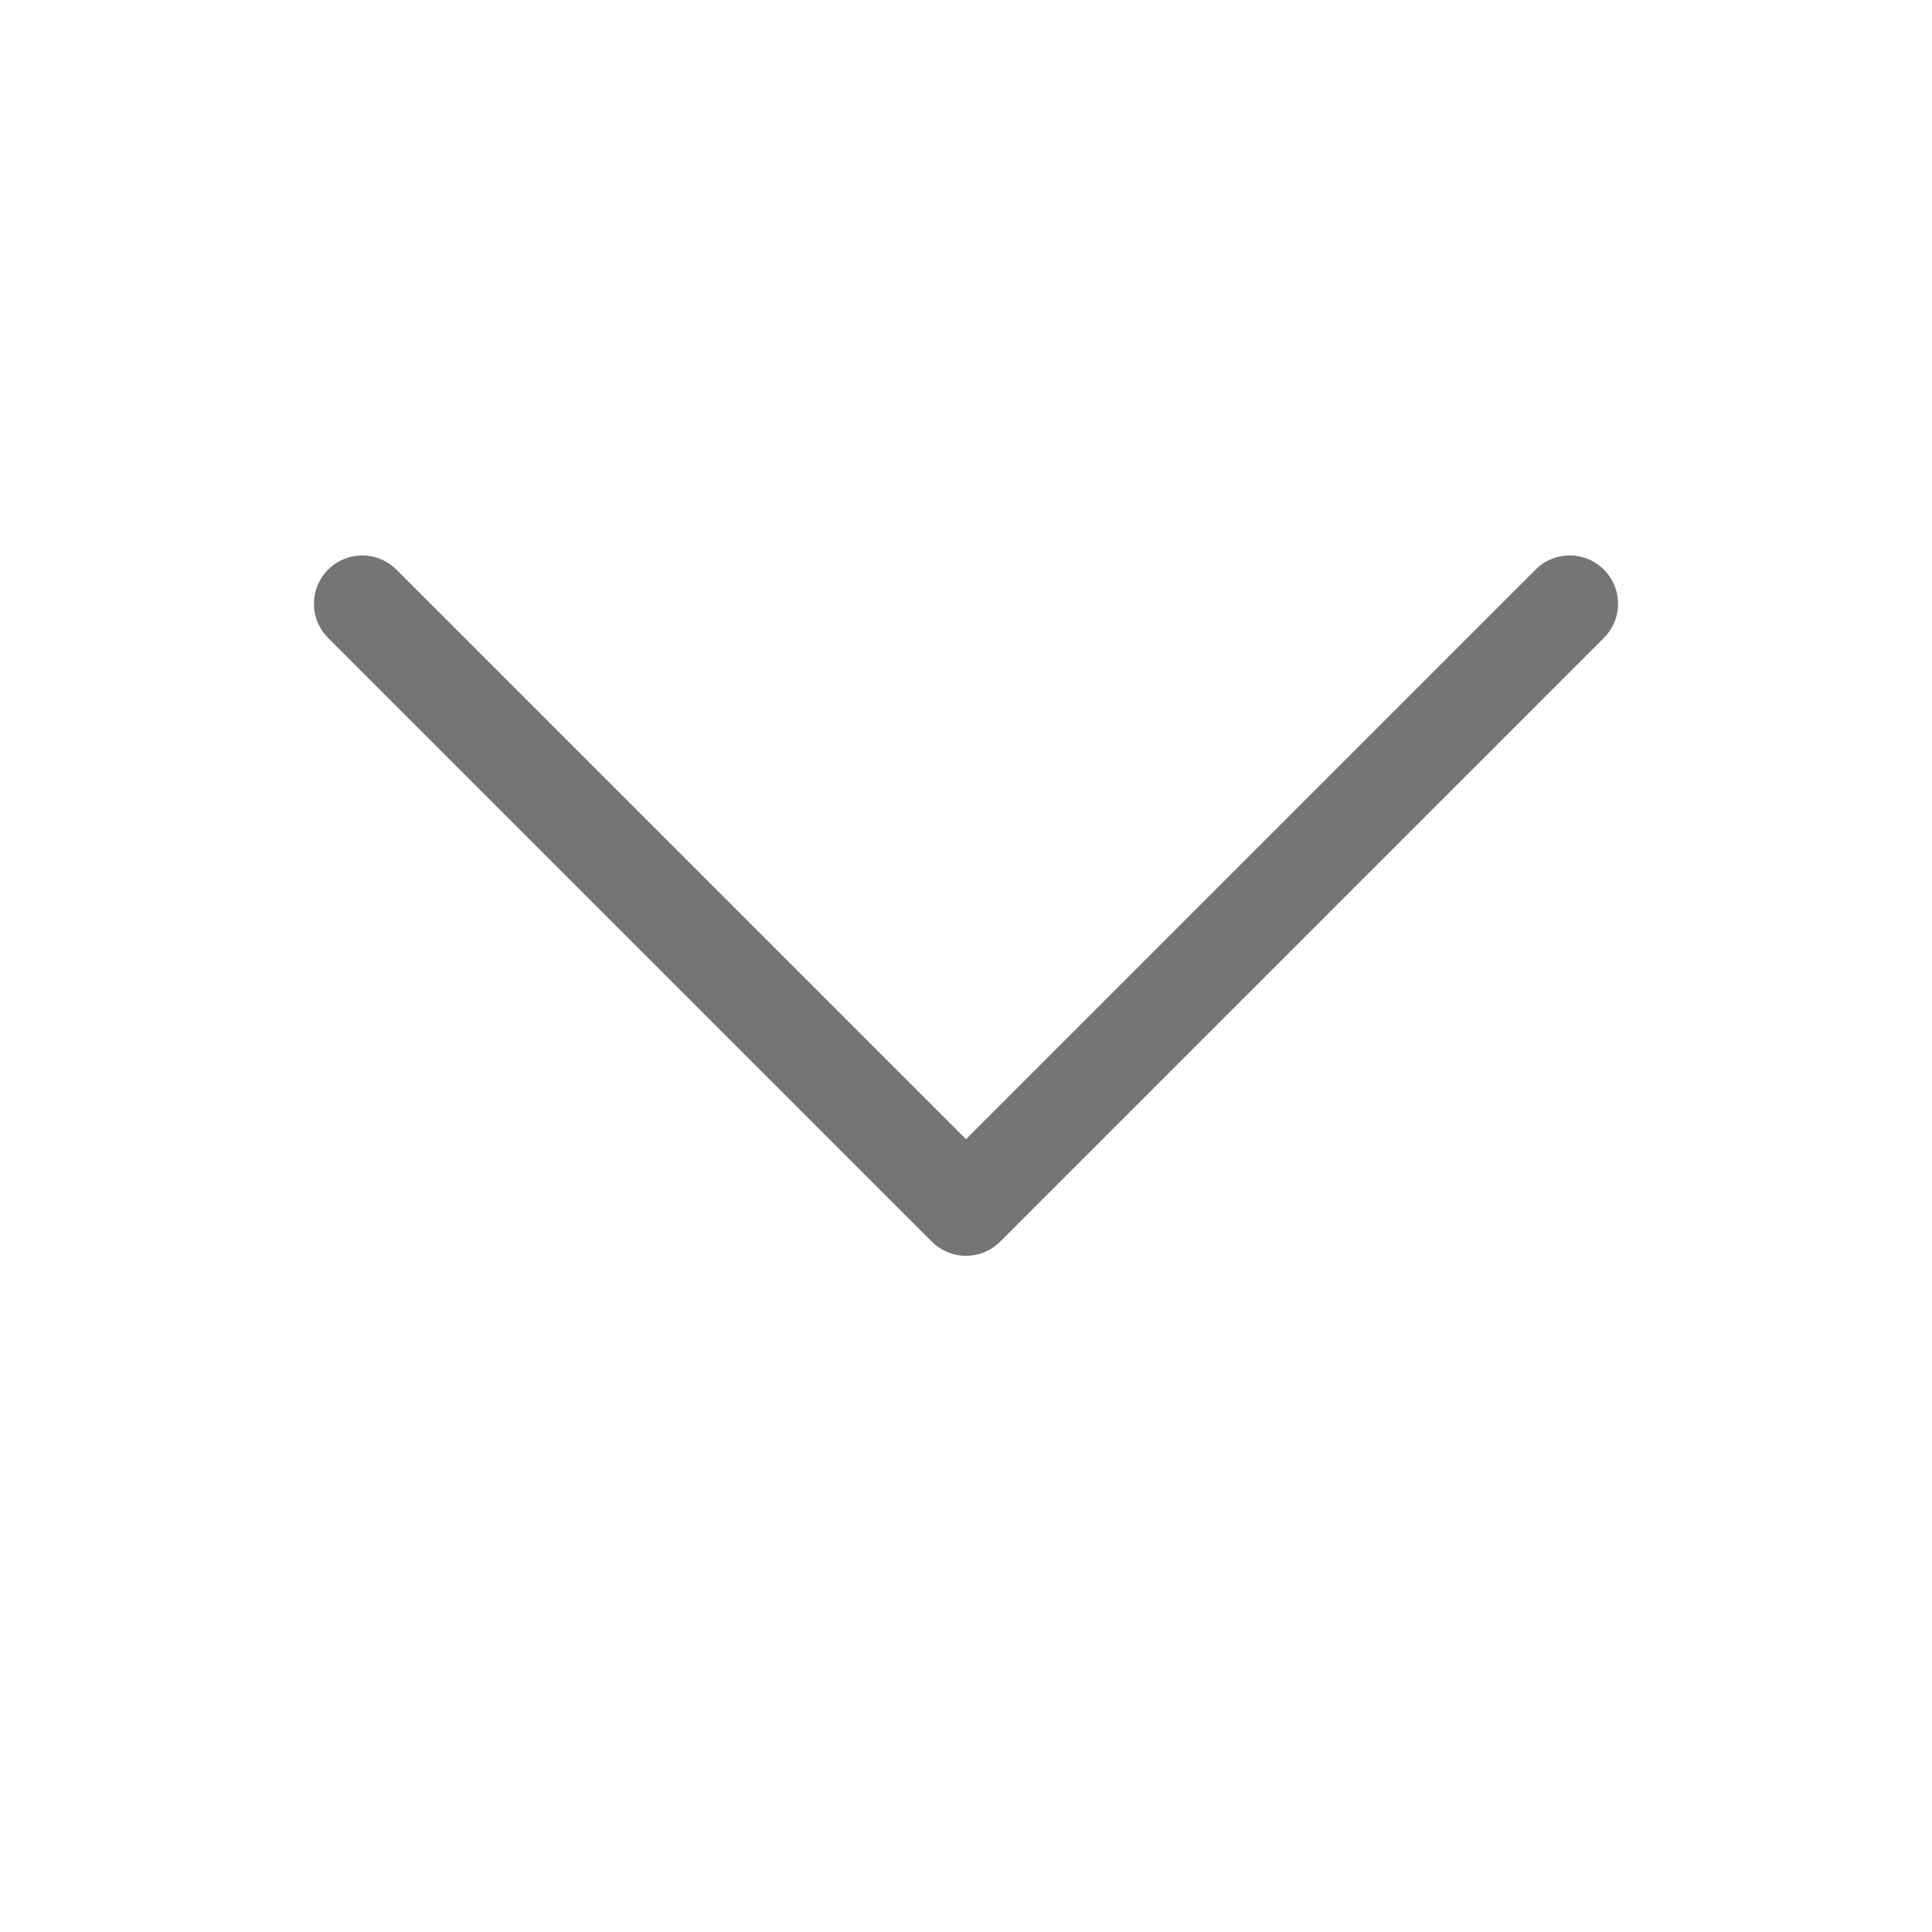
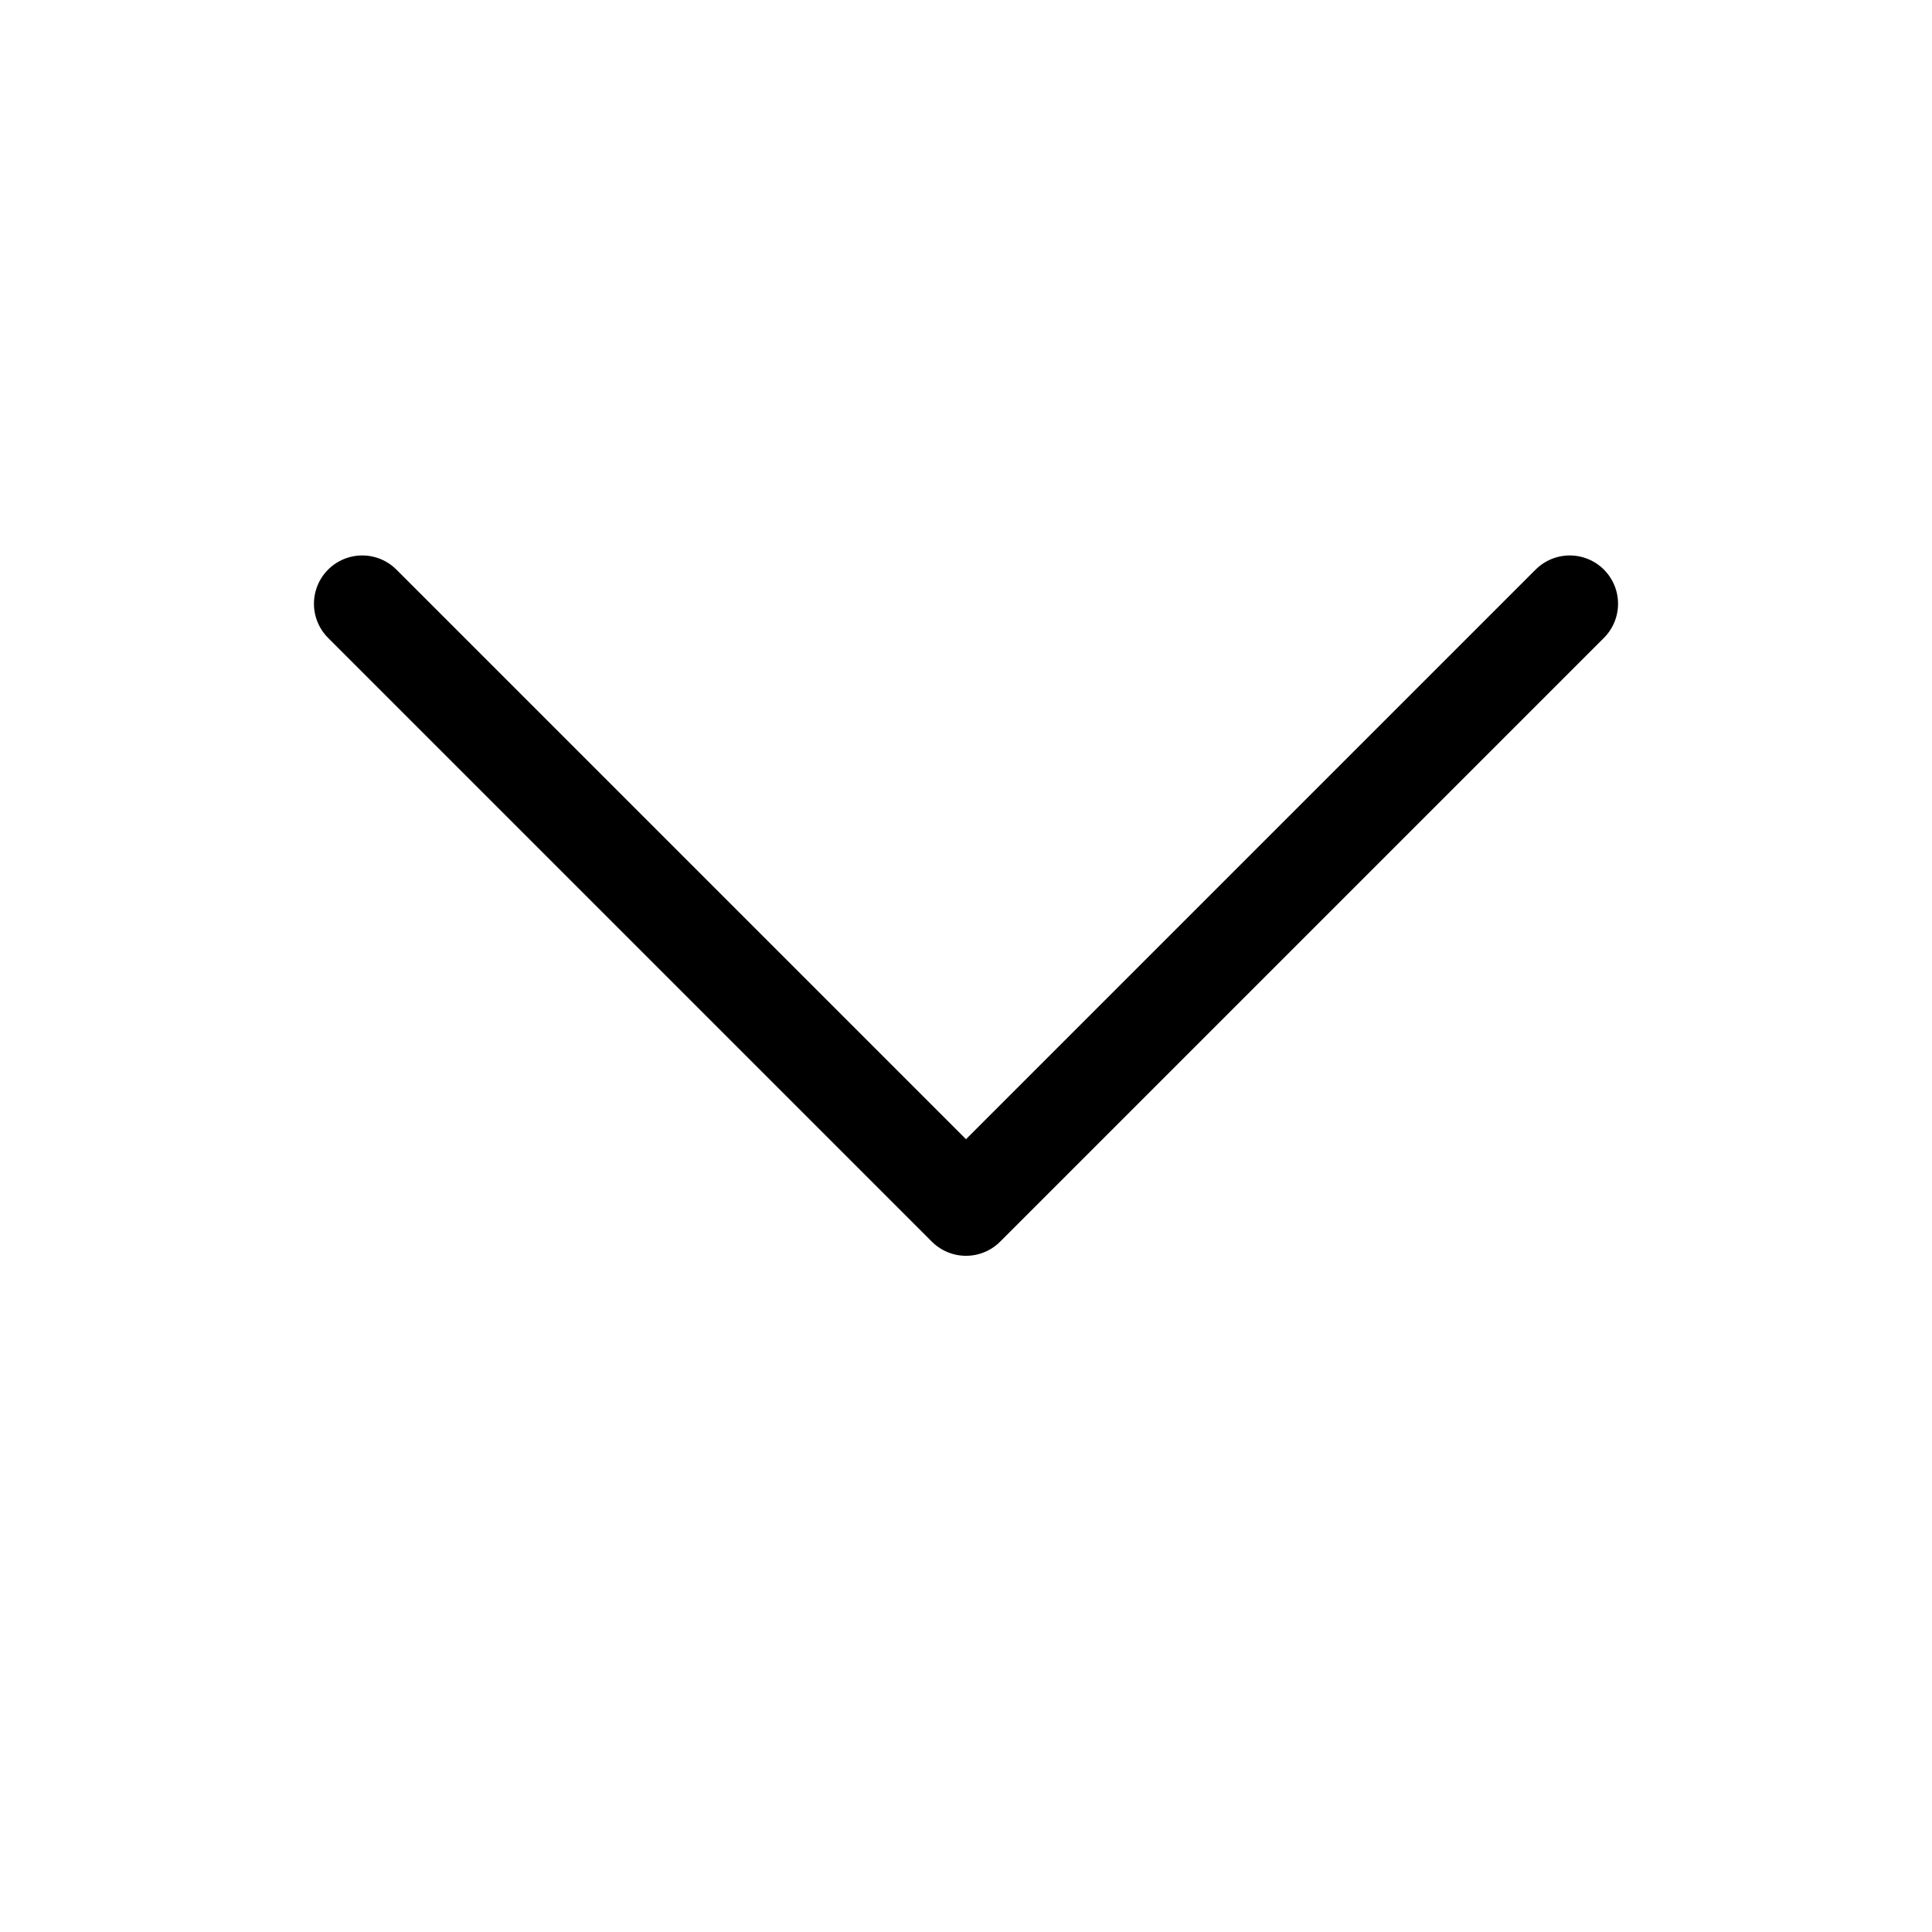
- <svg xmlns="http://www.w3.org/2000/svg" width="20" height="20" viewBox="0 0 20 20" fill="none">
-   <path d="M3.75 6.25L10 12.5L16.25 6.25" stroke="#757575" stroke-linecap="round" stroke-linejoin="round" />
+ <svg xmlns="http://www.w3.org/2000/svg" width="20" height="20" viewBox="0 0 20 20" fill="none" stroke="currentColor">
+   <path d="M3.75 6.25L10 12.5L16.25 6.25" stroke-linecap="round" stroke-linejoin="round" />
</svg>
